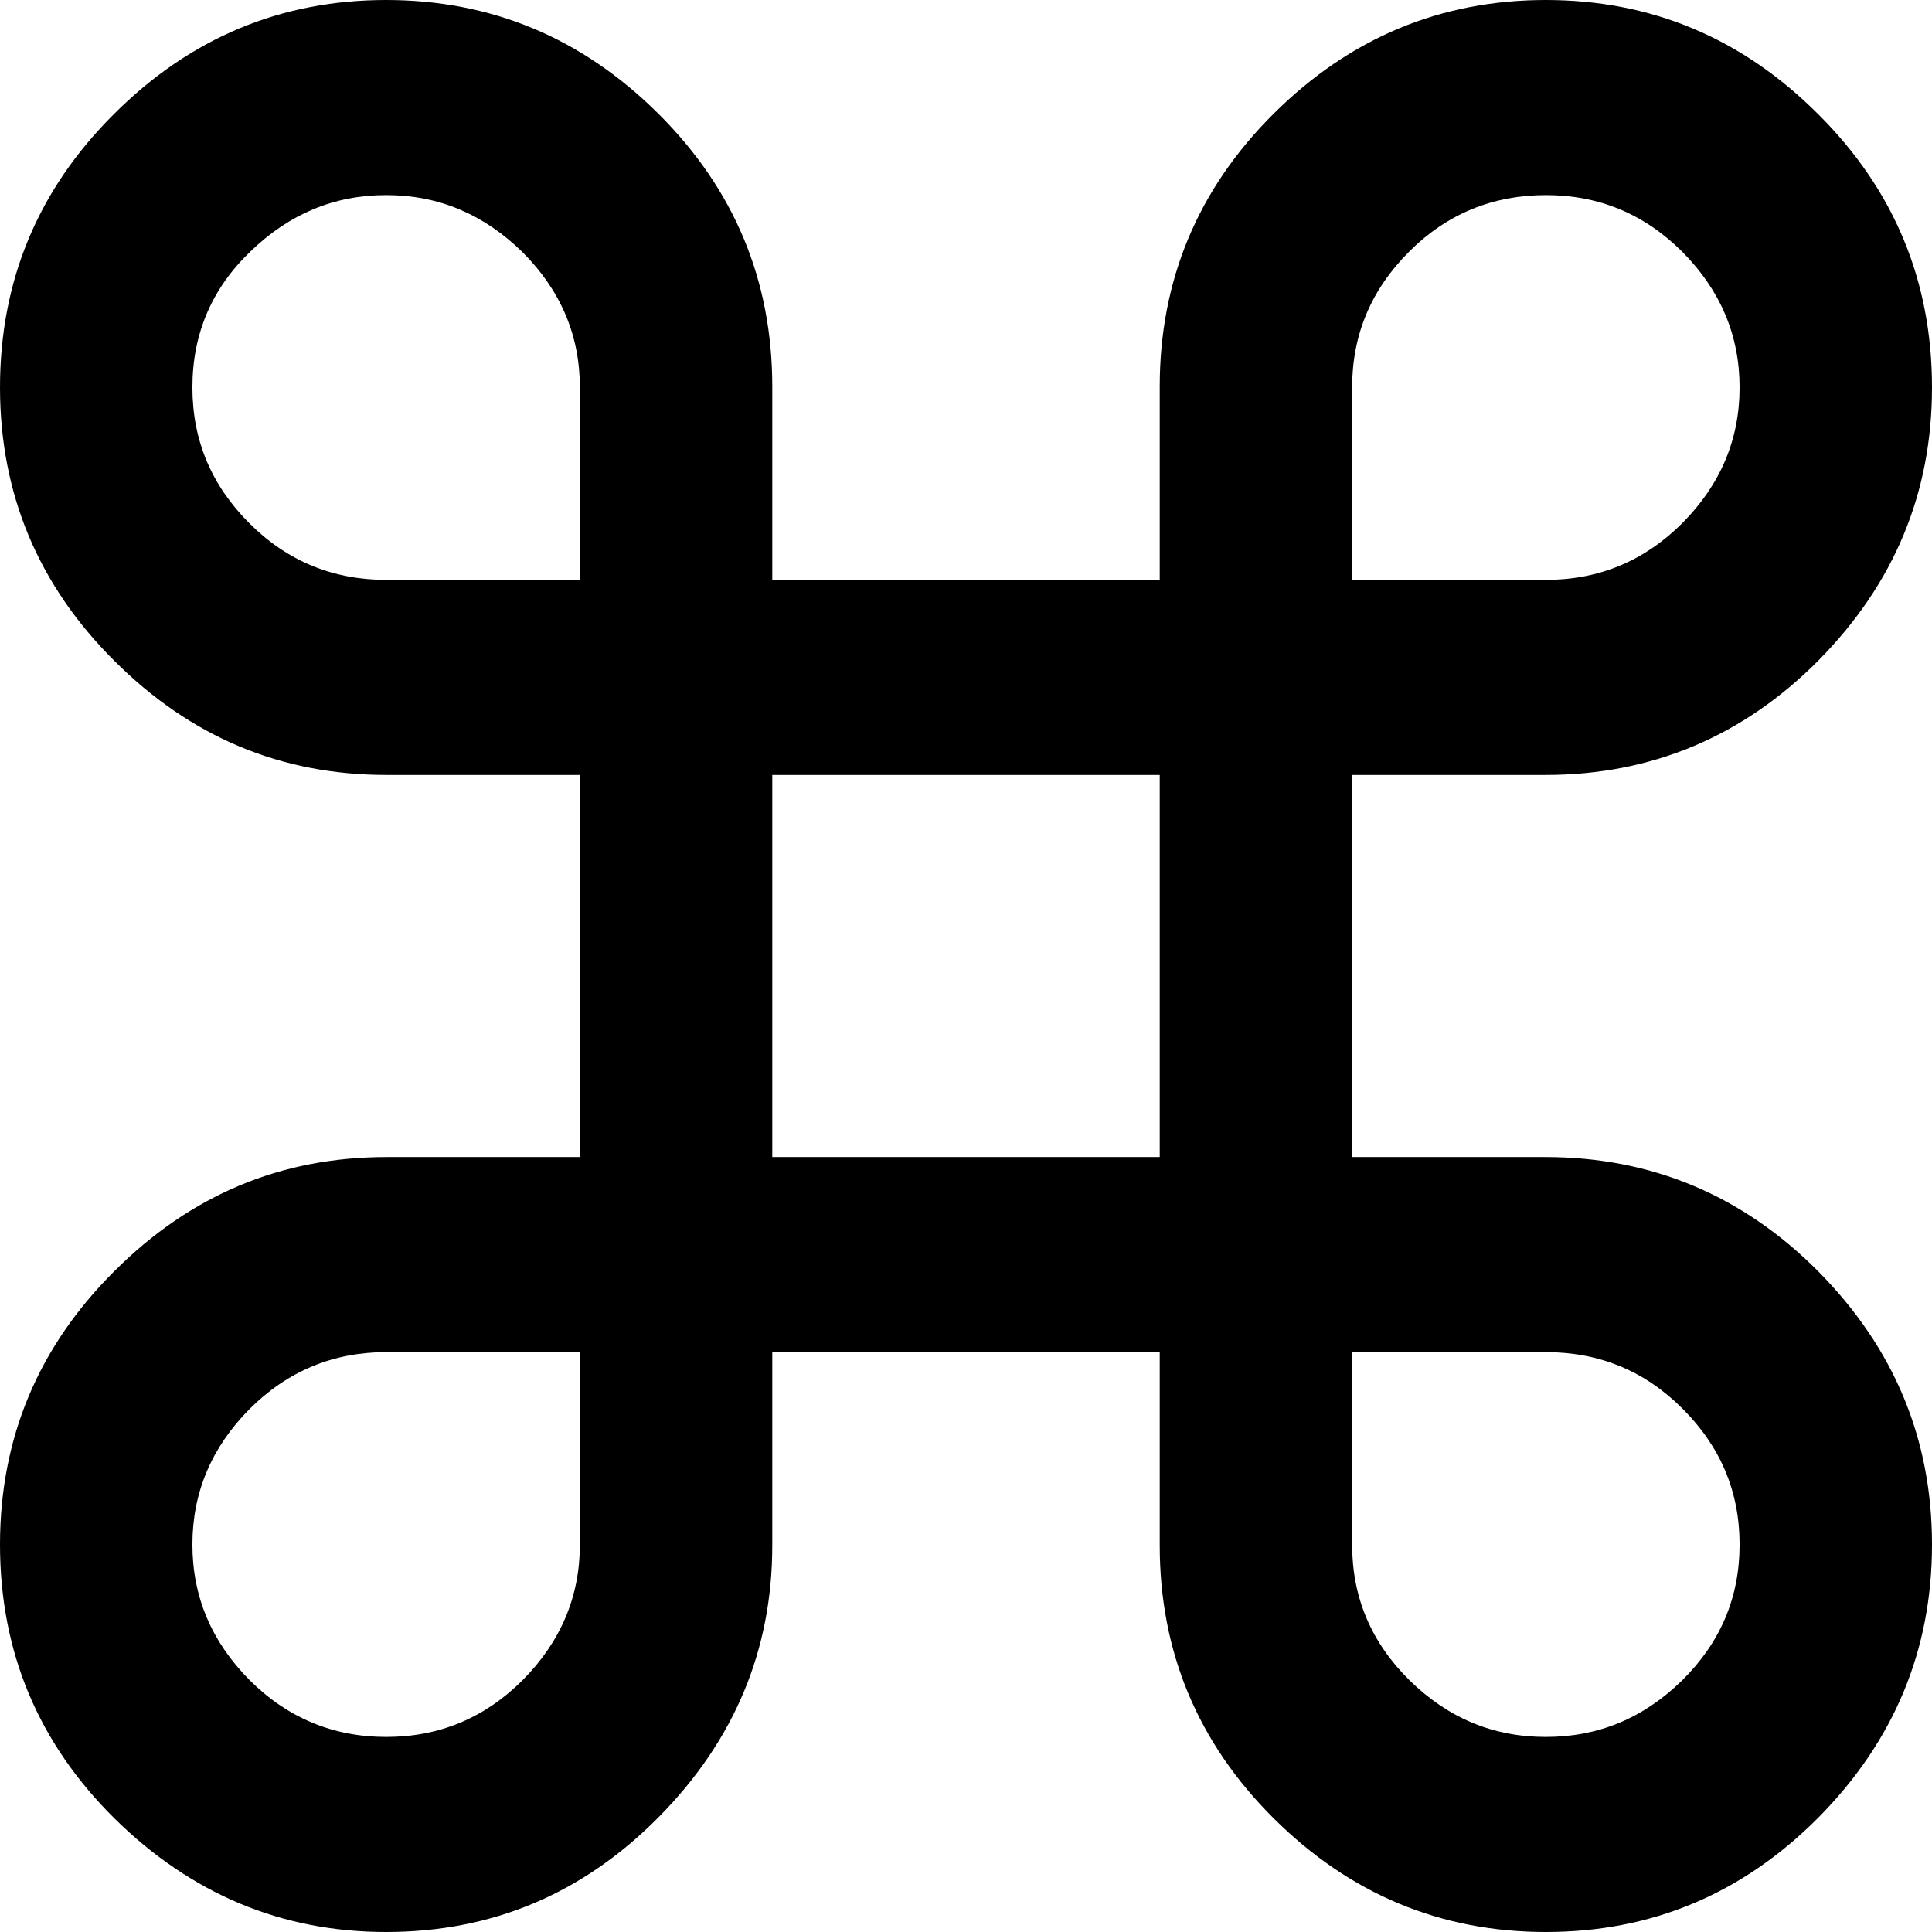
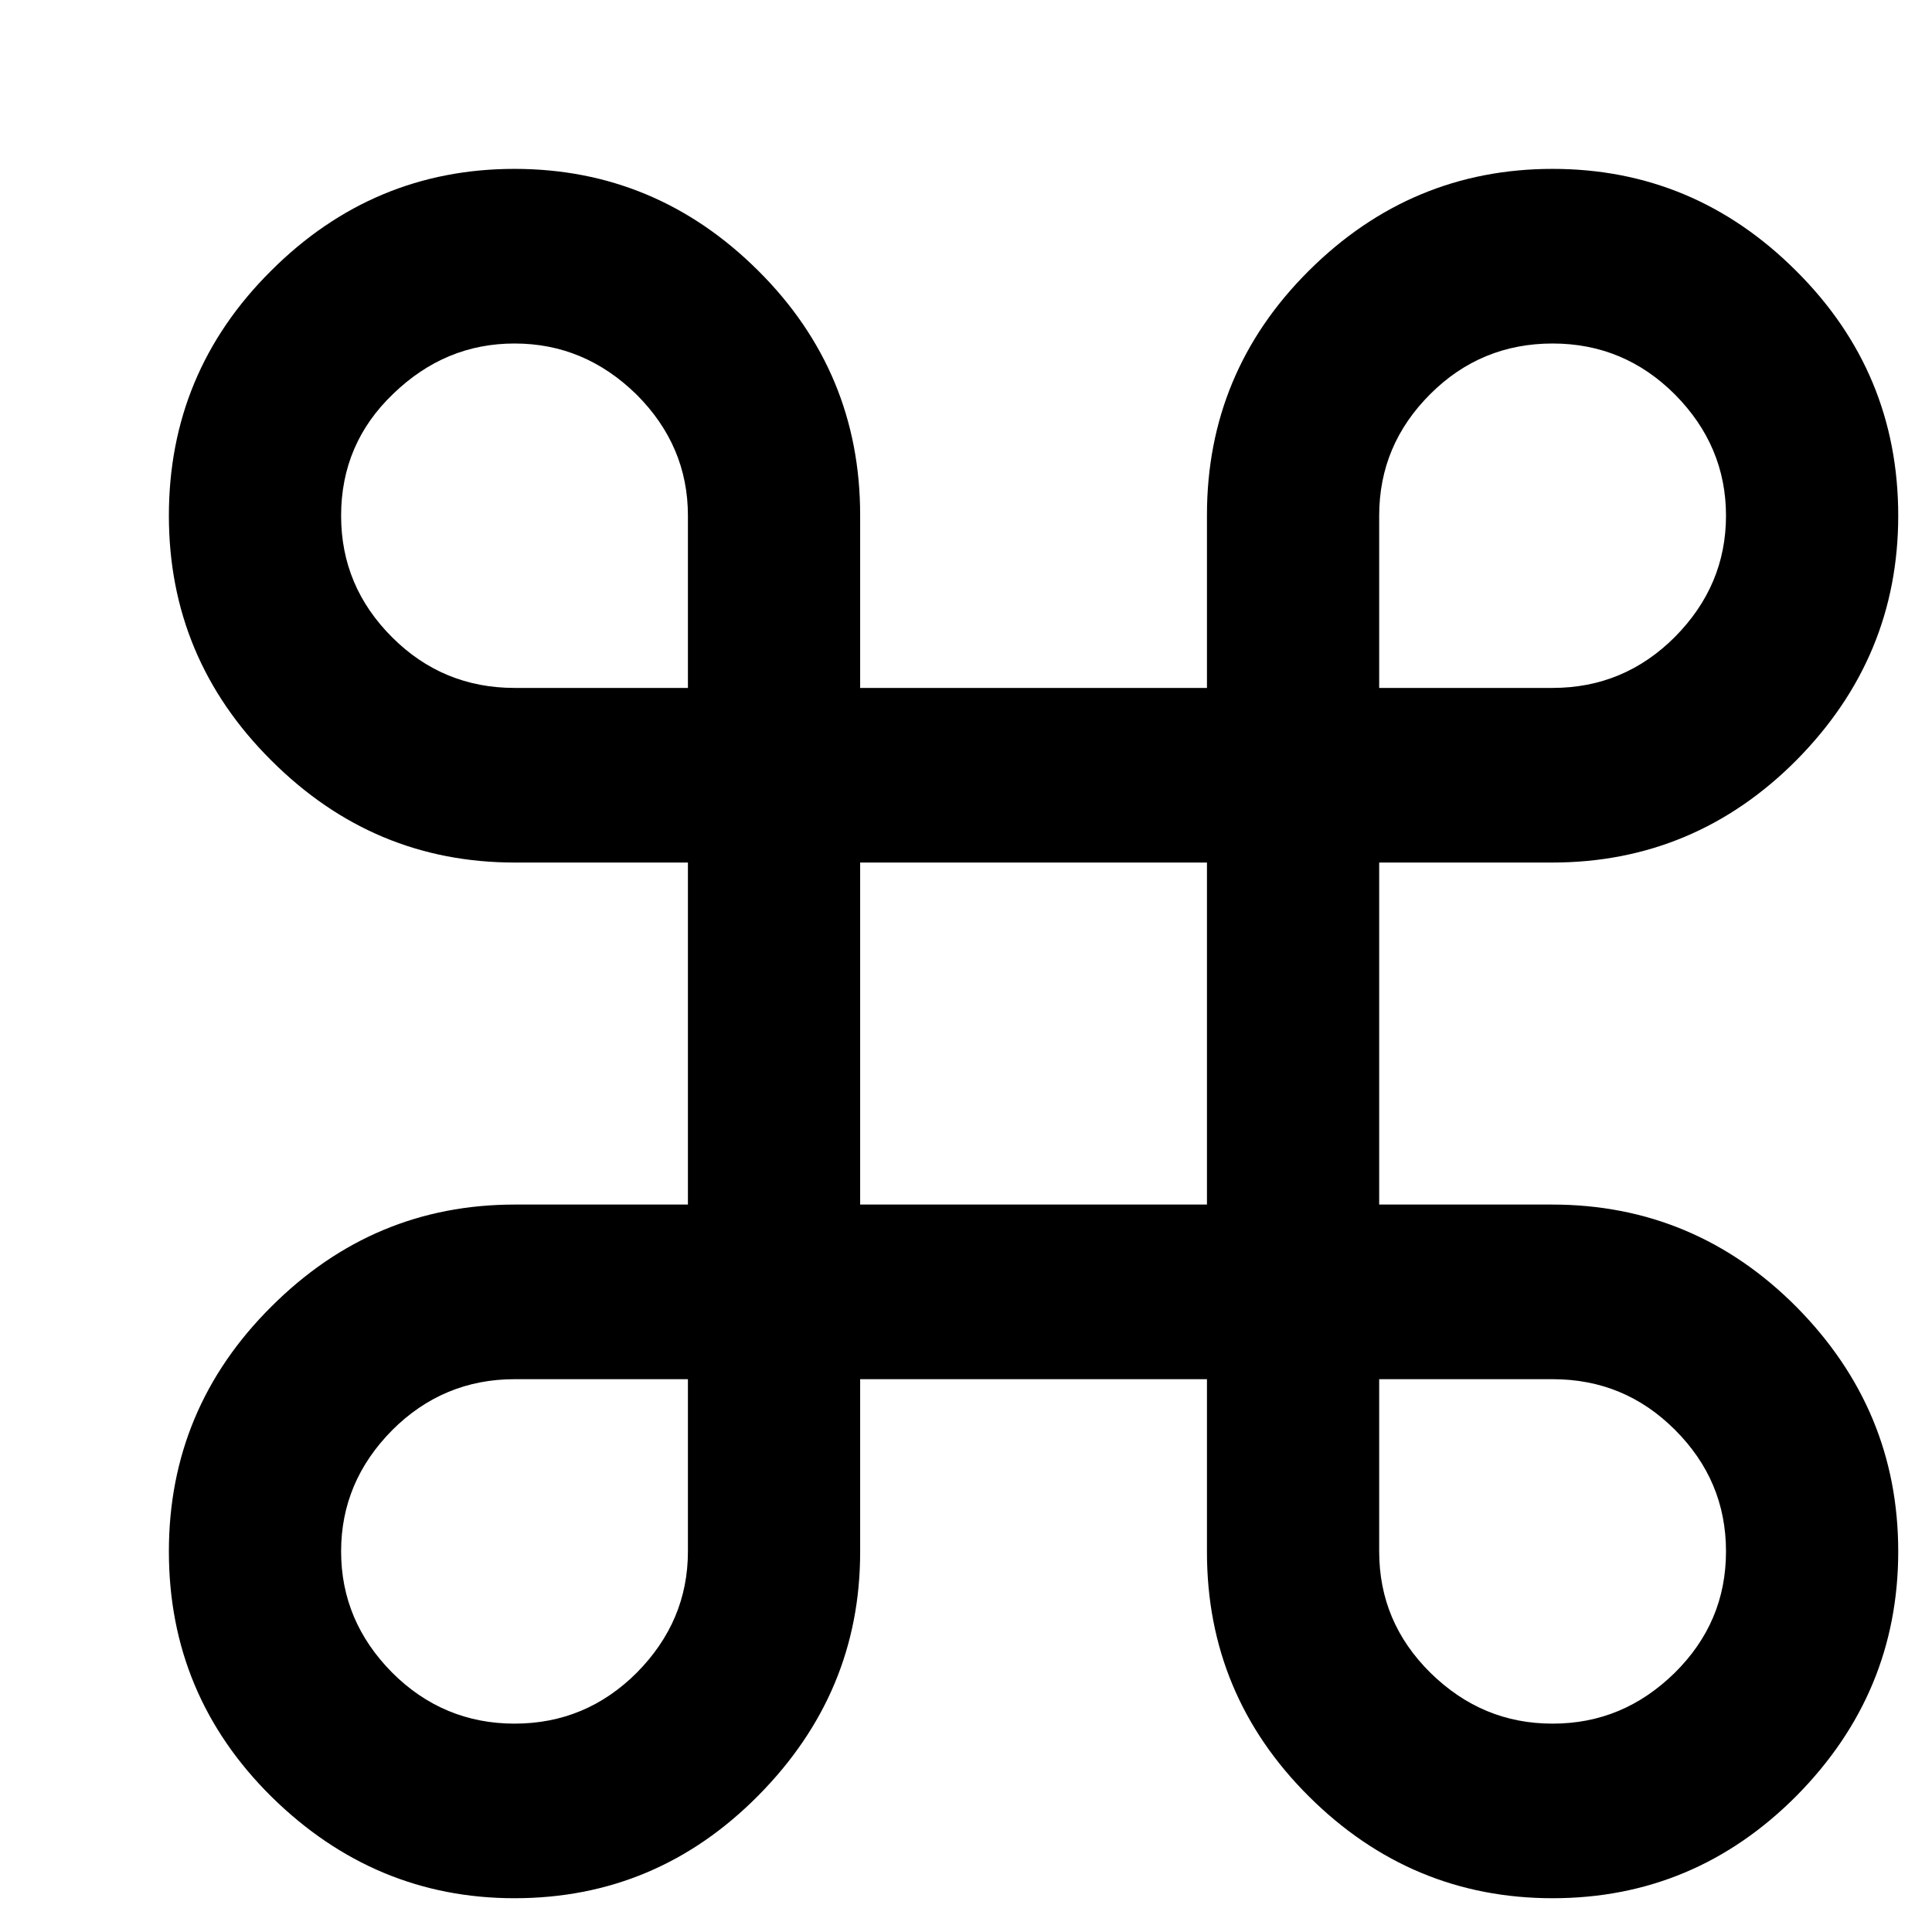
- <svg xmlns="http://www.w3.org/2000/svg" width="18" height="18" viewBox="0 0 512 512" shape-rendering="geometricPrecision" text-rendering="geometricPrecision" image-rendering="optimizeQuality" fill-rule="evenodd" clip-rule="evenodd">
+ <svg xmlns="http://www.w3.org/2000/svg" width="18" height="18" viewBox="-50 -50 572 572" shape-rendering="geometricPrecision" text-rendering="geometricPrecision" image-rendering="optimizeQuality" fill-rule="evenodd" clip-rule="evenodd">
  <path fill="currentColor" fill-rule="nonzero" d="M358.33 306.63h51.22c28.09 0 52.29 10.15 72.35 30.34 20.07 20.3 30.1 44.37 30.1 72.35 0 27.97-10.03 52.05-30.1 72.35-20.06 20.18-44.14 30.33-72.23 30.33-27.85 0-51.93-10.03-72.11-30.1-20.19-20.06-30.22-44.26-30.22-72.35v-51.22H204.66v51.22c0 27.74-10.03 51.7-30.1 72-20.06 20.3-44.14 30.45-72.23 30.45-27.62 0-51.58-10.03-71.88-29.98C10.15 461.96 0 437.76 0 409.32c0-28.21 10.15-52.41 30.33-72.47 20.19-20.18 44.15-30.22 72.12-30.22h51.22V205.37h-51.22c-27.97 0-51.93-10.04-72.12-30.22C10.15 155.09 0 130.89 0 102.68c0-28.2 10.03-52.4 30.21-72.47C50.4 10.03 74.48 0 102.33 0s51.93 10.03 72.11 30.1c20.19 20.06 30.22 44.26 30.22 72.35v51.22h102.68v-51.22c0-28.09 10.03-52.29 30.22-72.35C357.74 10.03 381.82 0 409.67 0s51.93 10.03 72.12 30.21C501.97 50.28 512 74.48 512 102.68c0 27.98-10.03 52.05-30.1 72.35-20.06 20.19-44.26 30.34-72.35 30.34h-51.22v101.26zm0-152.96h51.34c14.17 0 26.2-5.07 36.23-15.11 10.04-10.15 15.11-22.07 15.11-35.88 0-13.81-5.07-25.73-15.11-35.88-10.03-10.03-22.06-15.1-36.23-15.1-14.04 0-26.2 4.95-36.23 14.99-10.04 10.03-15.11 21.95-15.11 35.99v50.99zM153.67 358.33h-51.34c-14.05 0-26.2 5.07-36.23 15.11-10.04 10.15-15.11 22.07-15.11 35.88 0 13.81 5.07 25.73 15.11 35.88 10.03 10.03 22.18 15.11 36.23 15.11 14.16 0 26.2-5.08 36.23-15.11 10.03-10.15 15.11-22.07 15.11-35.88v-50.99zm0-204.66v-50.99c0-13.81-5.08-25.73-15.22-35.88-10.27-10.03-22.19-15.1-36.12-15.1-13.69 0-25.61 4.95-35.88 14.87-10.27 9.79-15.46 21.83-15.46 36.11 0 14.05 5.07 25.97 15.11 36 10.03 10.03 22.18 14.99 36.23 14.99h51.34zm204.66 204.66v50.99c0 14.04 5.07 25.96 15.22 35.99 10.27 10.04 22.19 15 36.12 15 13.93 0 25.85-4.96 36.12-15 10.15-10.03 15.22-21.95 15.22-35.99 0-14.05-5.07-25.97-15.11-36-10.03-10.03-22.06-14.99-36.23-14.99h-51.34zm-50.99-51.7V205.37H204.66v101.26h102.68z" />
</svg>
